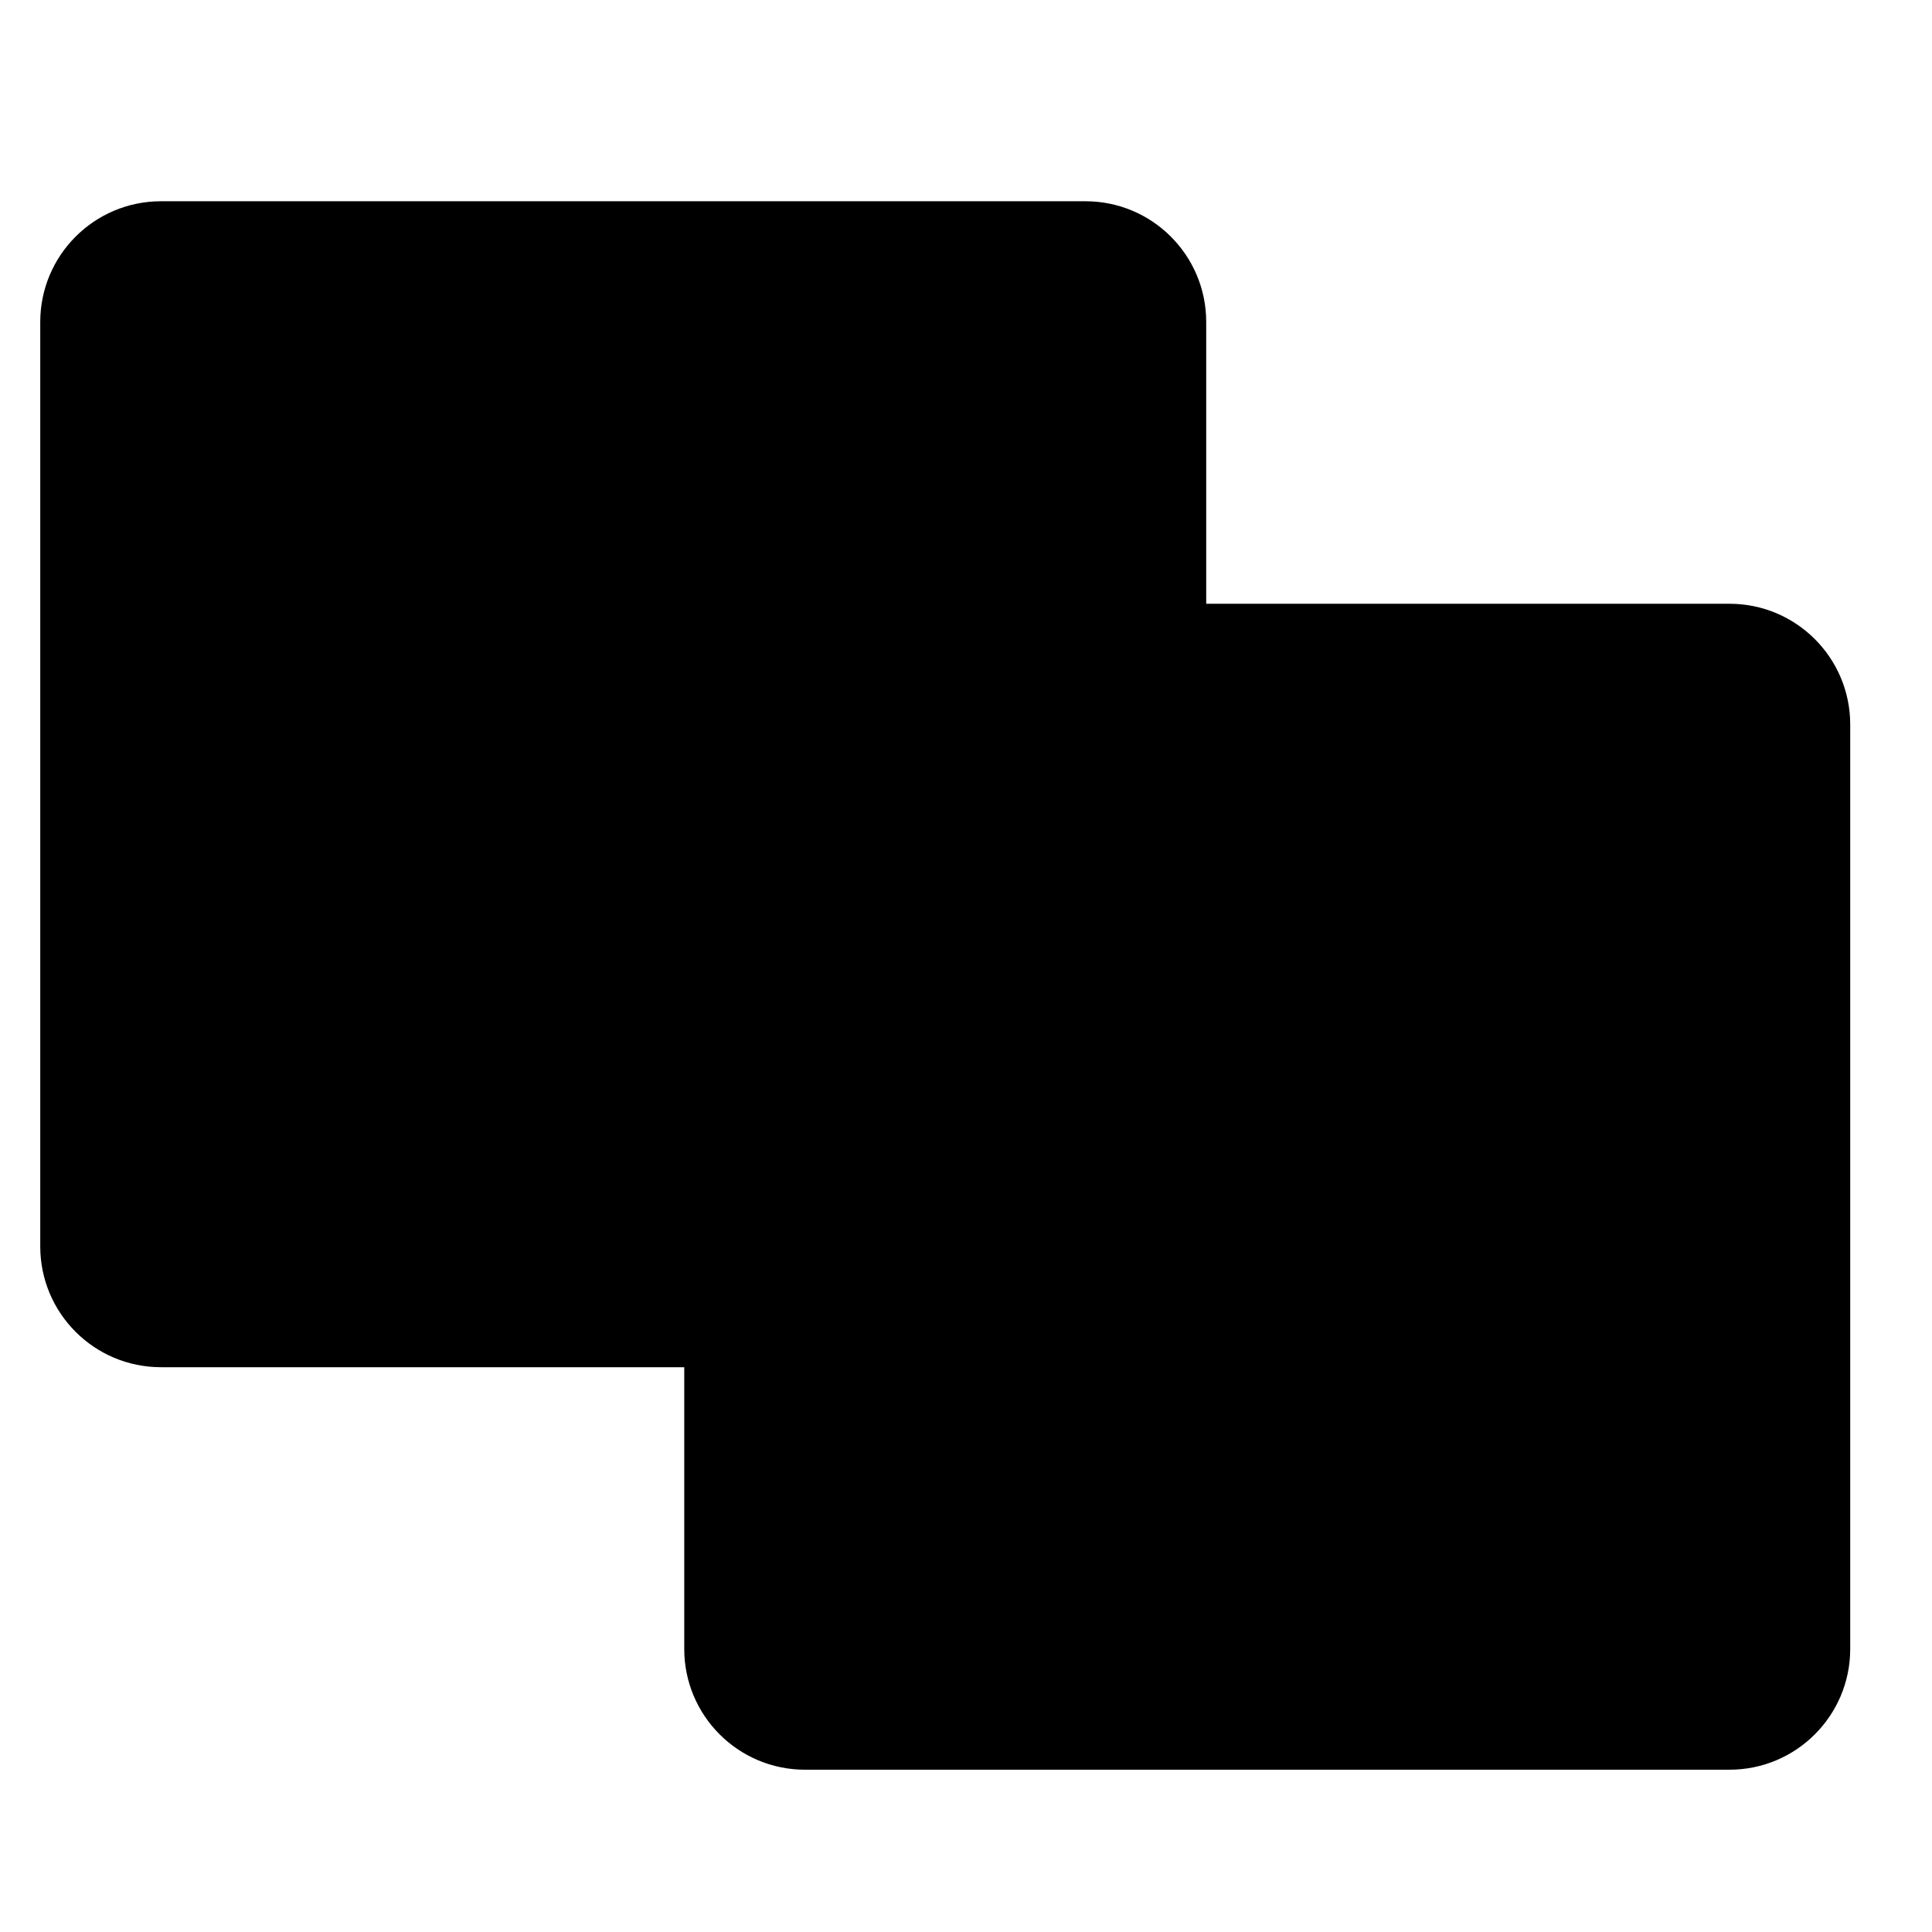
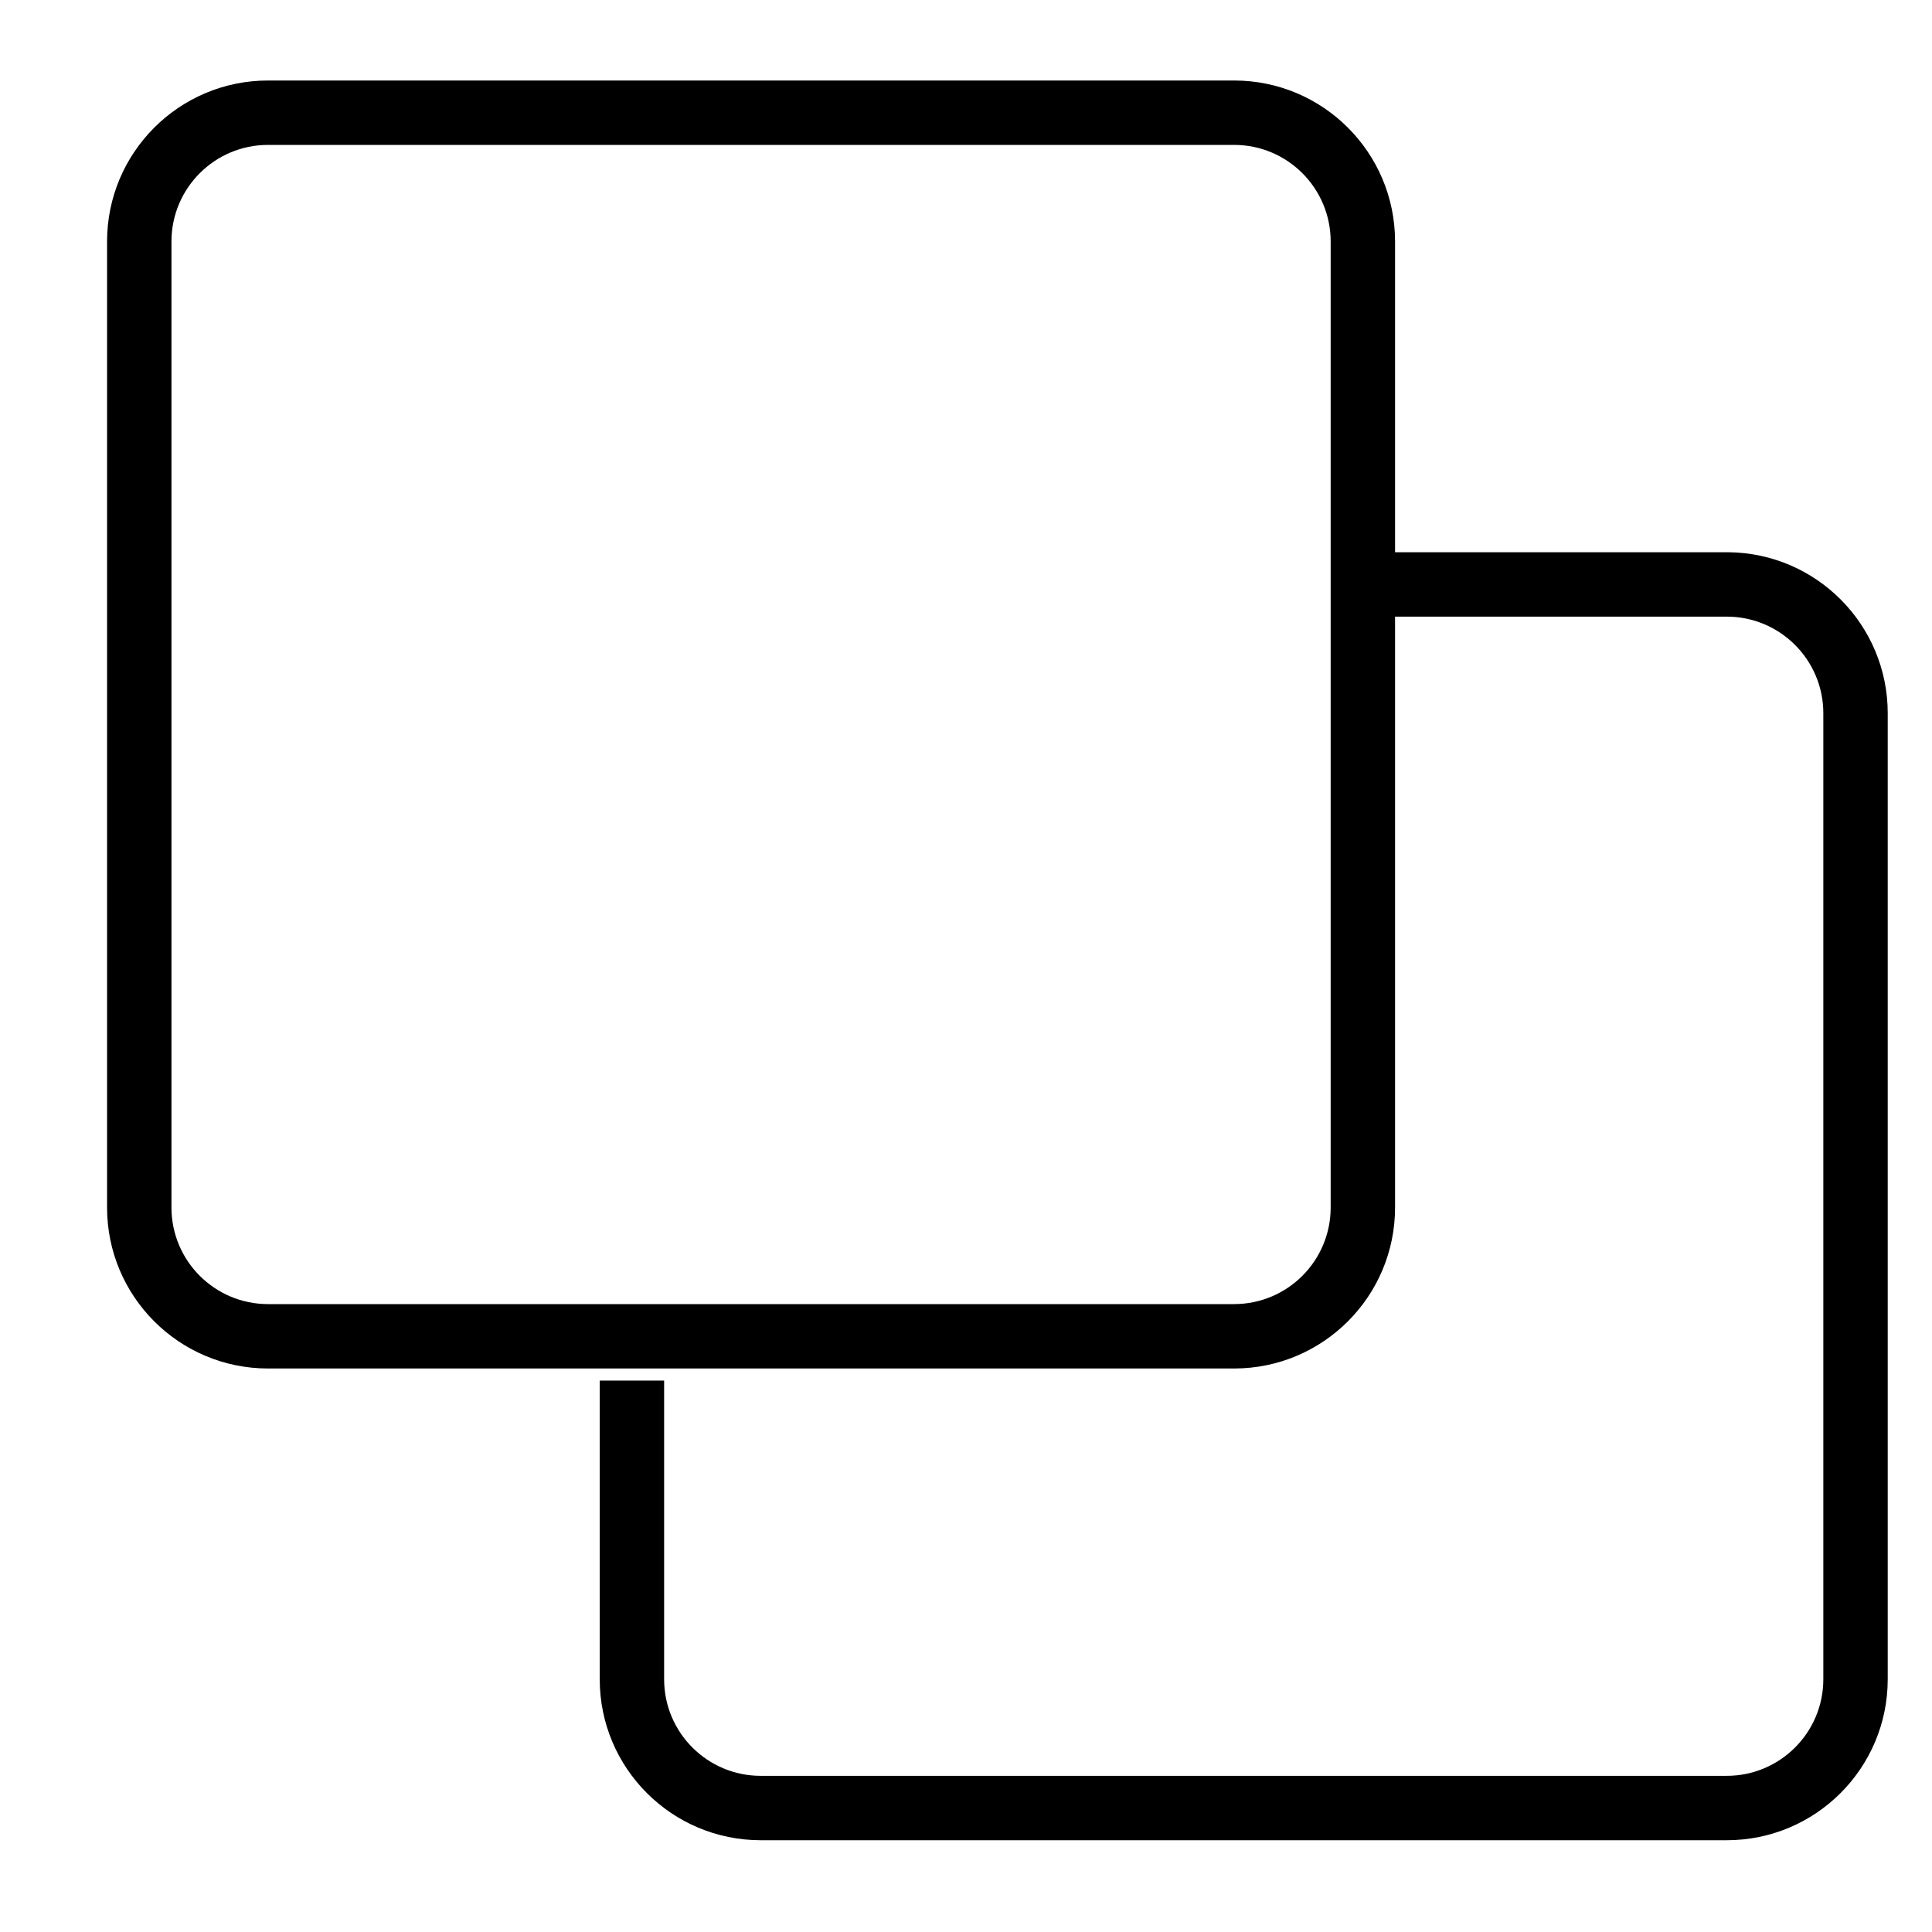
<svg xmlns="http://www.w3.org/2000/svg" width="24" height="24" fill="currentColor" viewBox="0 0 24 24">
-   <rect width="14.484" height="14.484" x="8.5" y="7.5" rx="1.5" />
-   <rect width="14.484" height="14.484" x=".5" y="2.5" rx="1.5" />
+   <path d="M15.33 17h-12a2 2 0 01-2-2V3a2 2 0 012-2h12a2 2 0 012 2v12a2 2 0 01-2 2zm-12-15.2A1.2 1.2 0 002.13 3v12a1.2 1.2 0 001.2 1.2h12a1.2 1.2 0 001.2-1.2V3a1.2 1.2 0 00-1.2-1.2h-12z" />
+   <path d="M21.47 6.86H17v.8h4.45a1.2 1.2 0 011.2 1.2v12a1.2 1.2 0 01-1.2 1.2h-12a1.2 1.2 0 01-1.2-1.2v-3.71h-.8v3.71a2 2 0 002 2h12a2 2 0 002-2v-12a2 2 0 00-1.98-2z" />
</svg>
